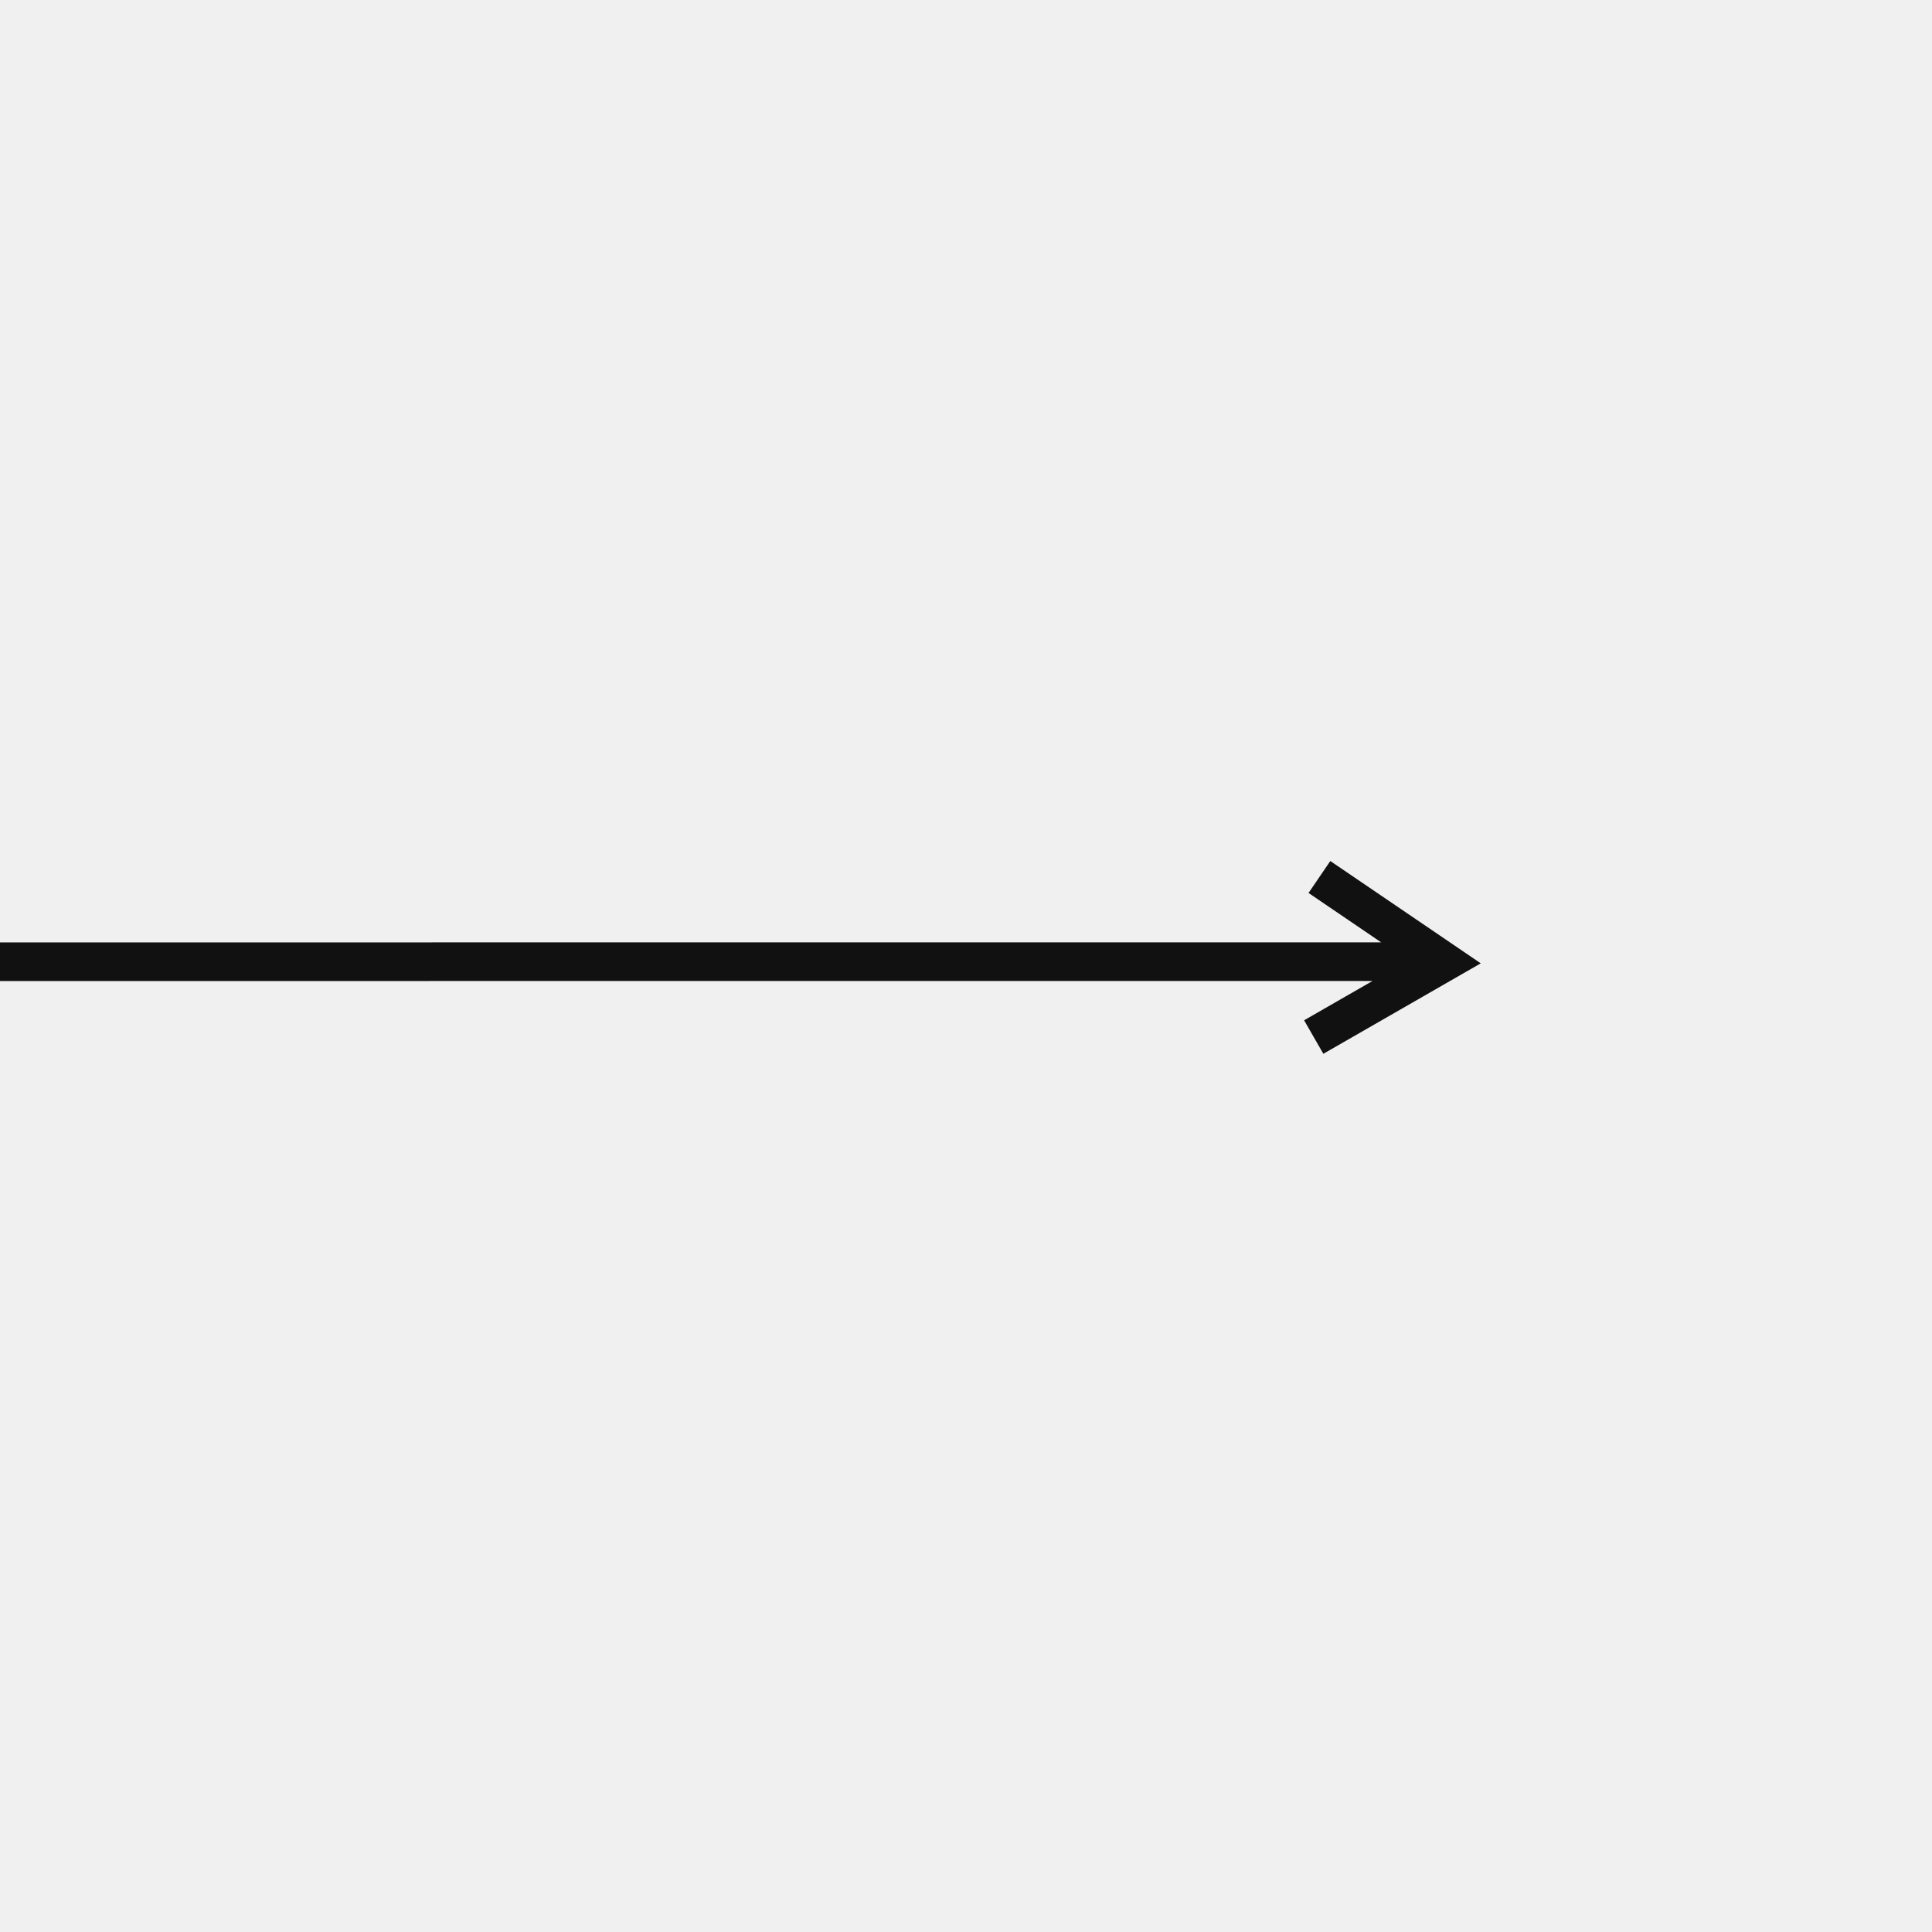
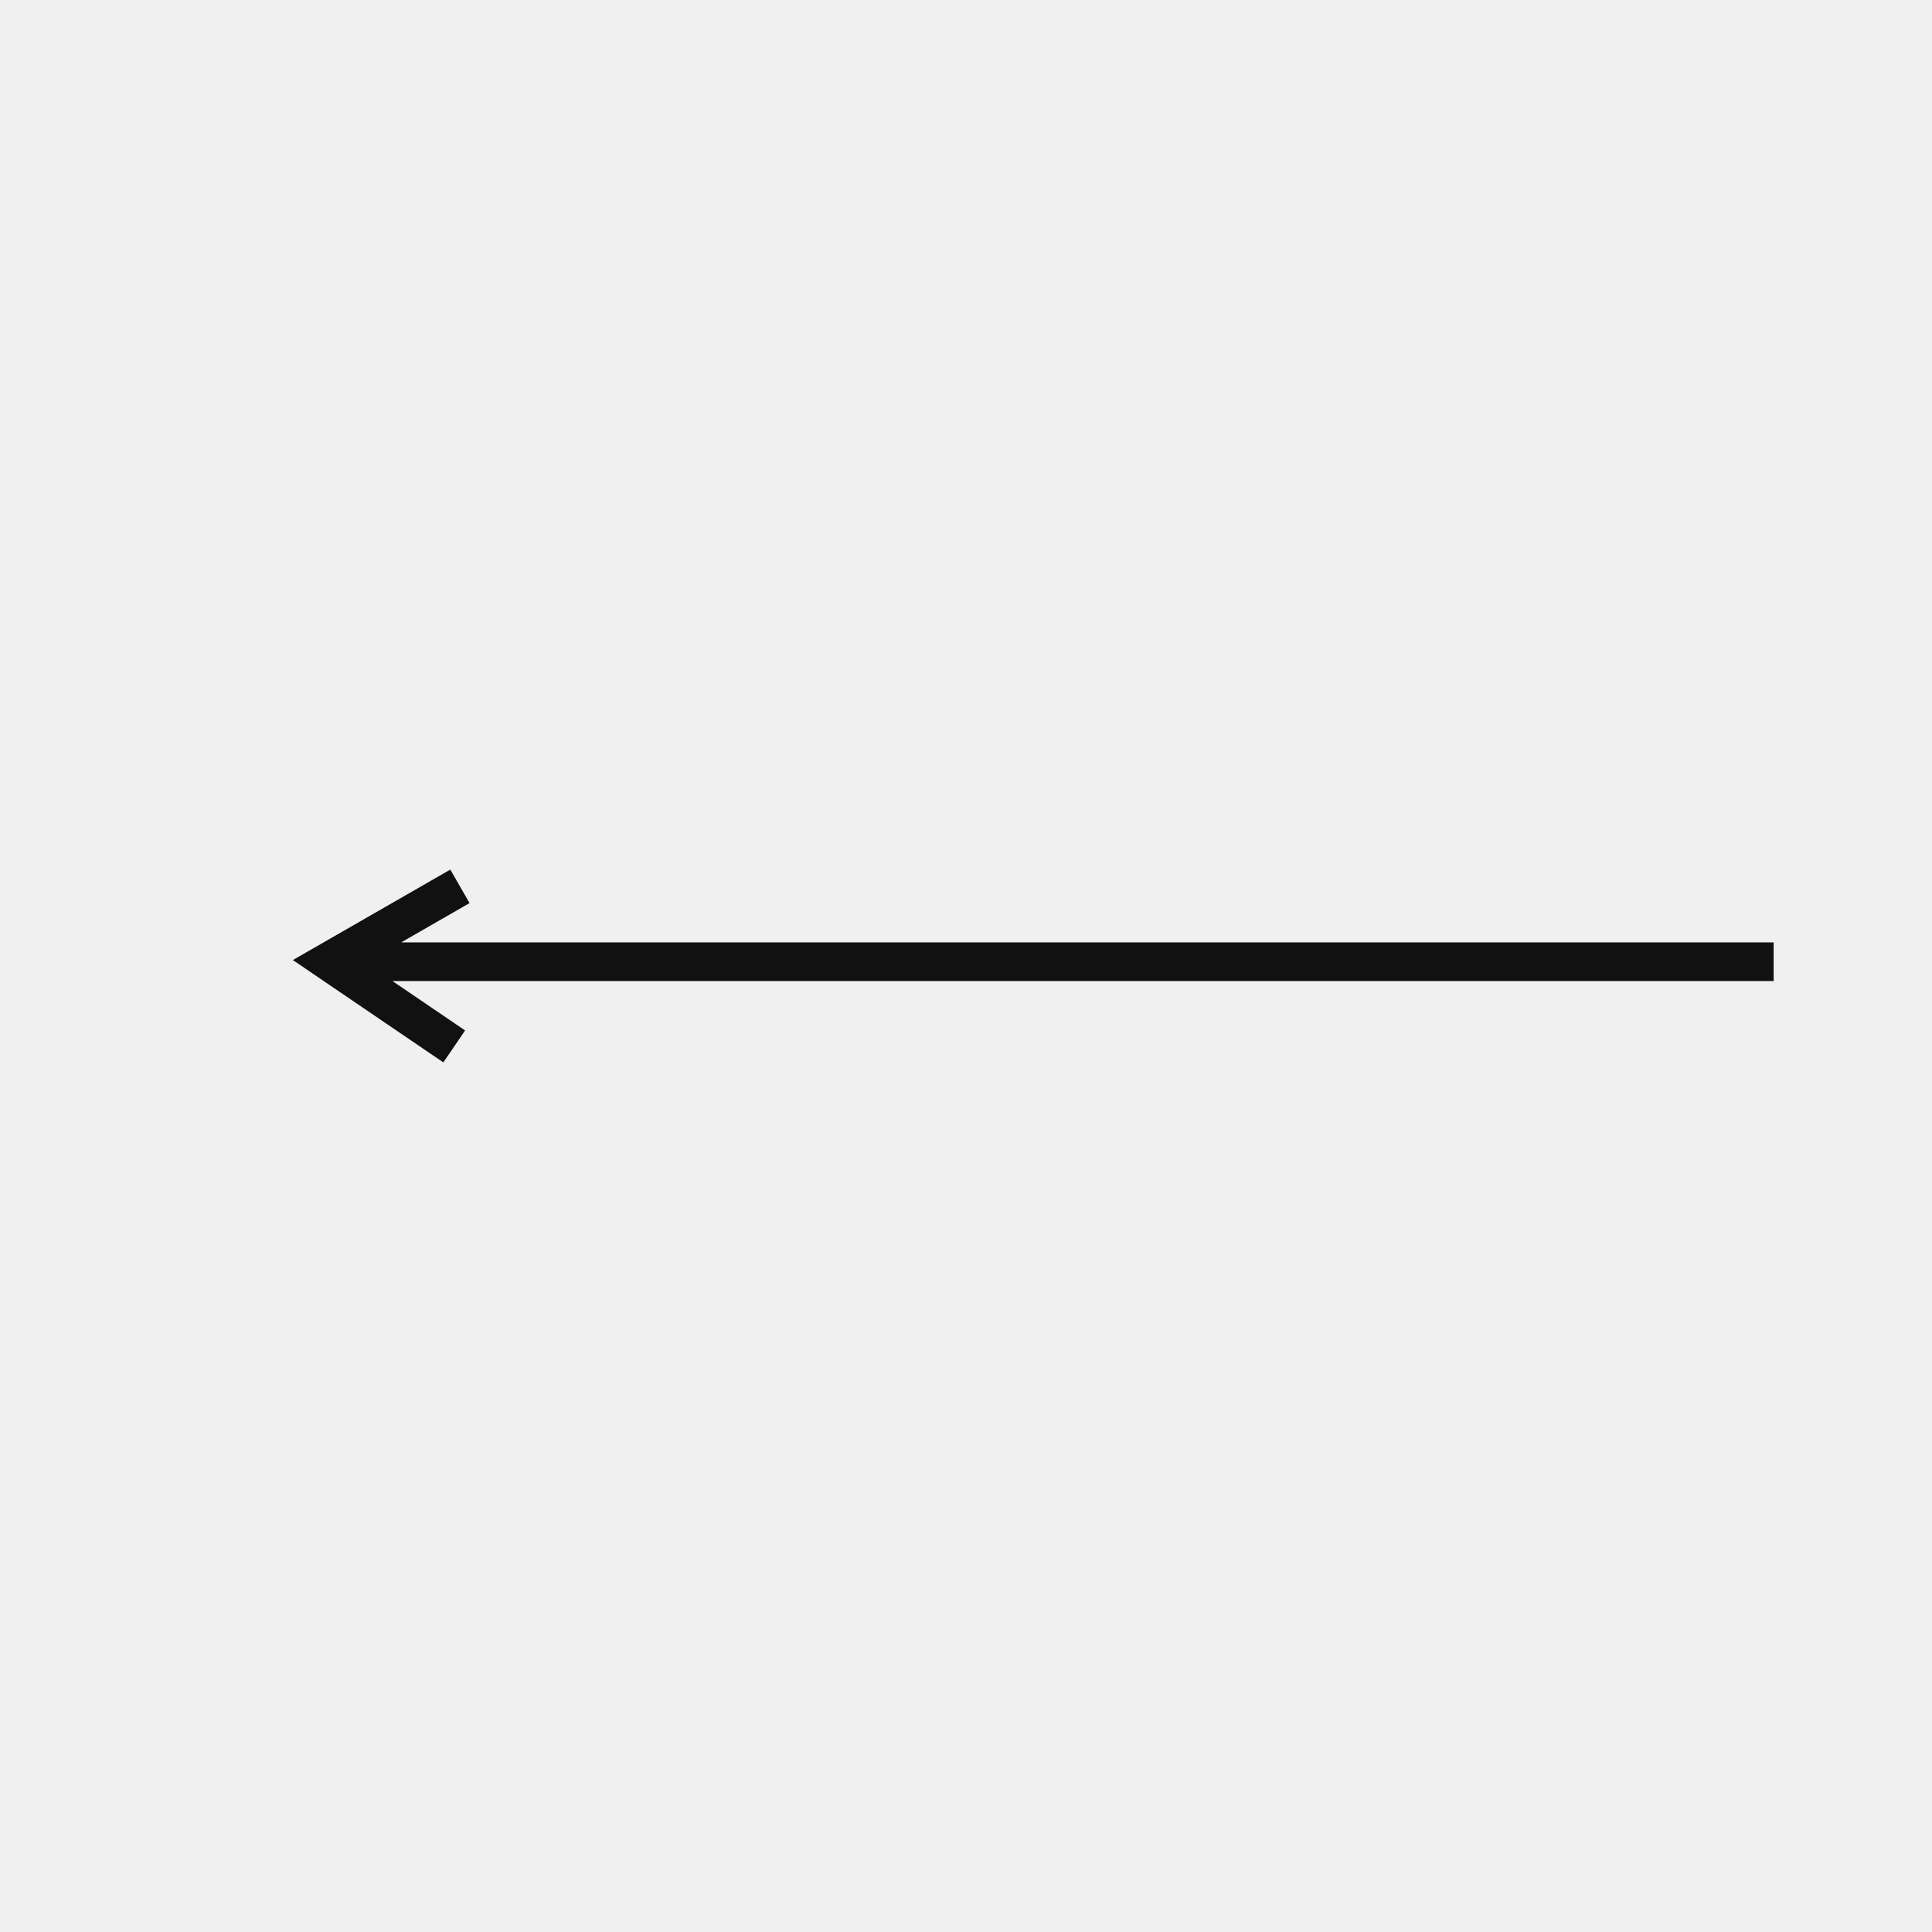
<svg xmlns="http://www.w3.org/2000/svg" width="50" height="50" viewBox="0 0 50 50" fill="none">
-   <g clip-path="url(#clip0_182_6723)">
-     <path d="M33.865 23.11L35.745 24.388L0 24.389L0 25.389L35.52 25.388L33.75 26.405L34.248 27.272L38.322 24.931L34.428 22.283L33.865 23.11Z" fill="#111111" />
-   </g>
-   <defs>
-     <clipPath id="clip0_182_6723">
-       <rect width="50" height="50" fill="white" transform="matrix(0 -1 1 0 0 50)" />
-     </clipPath>
-   </defs>
+   <path d="M12.037 26.668L10.157 25.39L45.902 25.389V24.389L10.381 24.39L12.152 23.372L11.654 22.505L7.579 24.846L11.474 27.495L12.037 26.668Z" fill="#111111" />
</svg>
